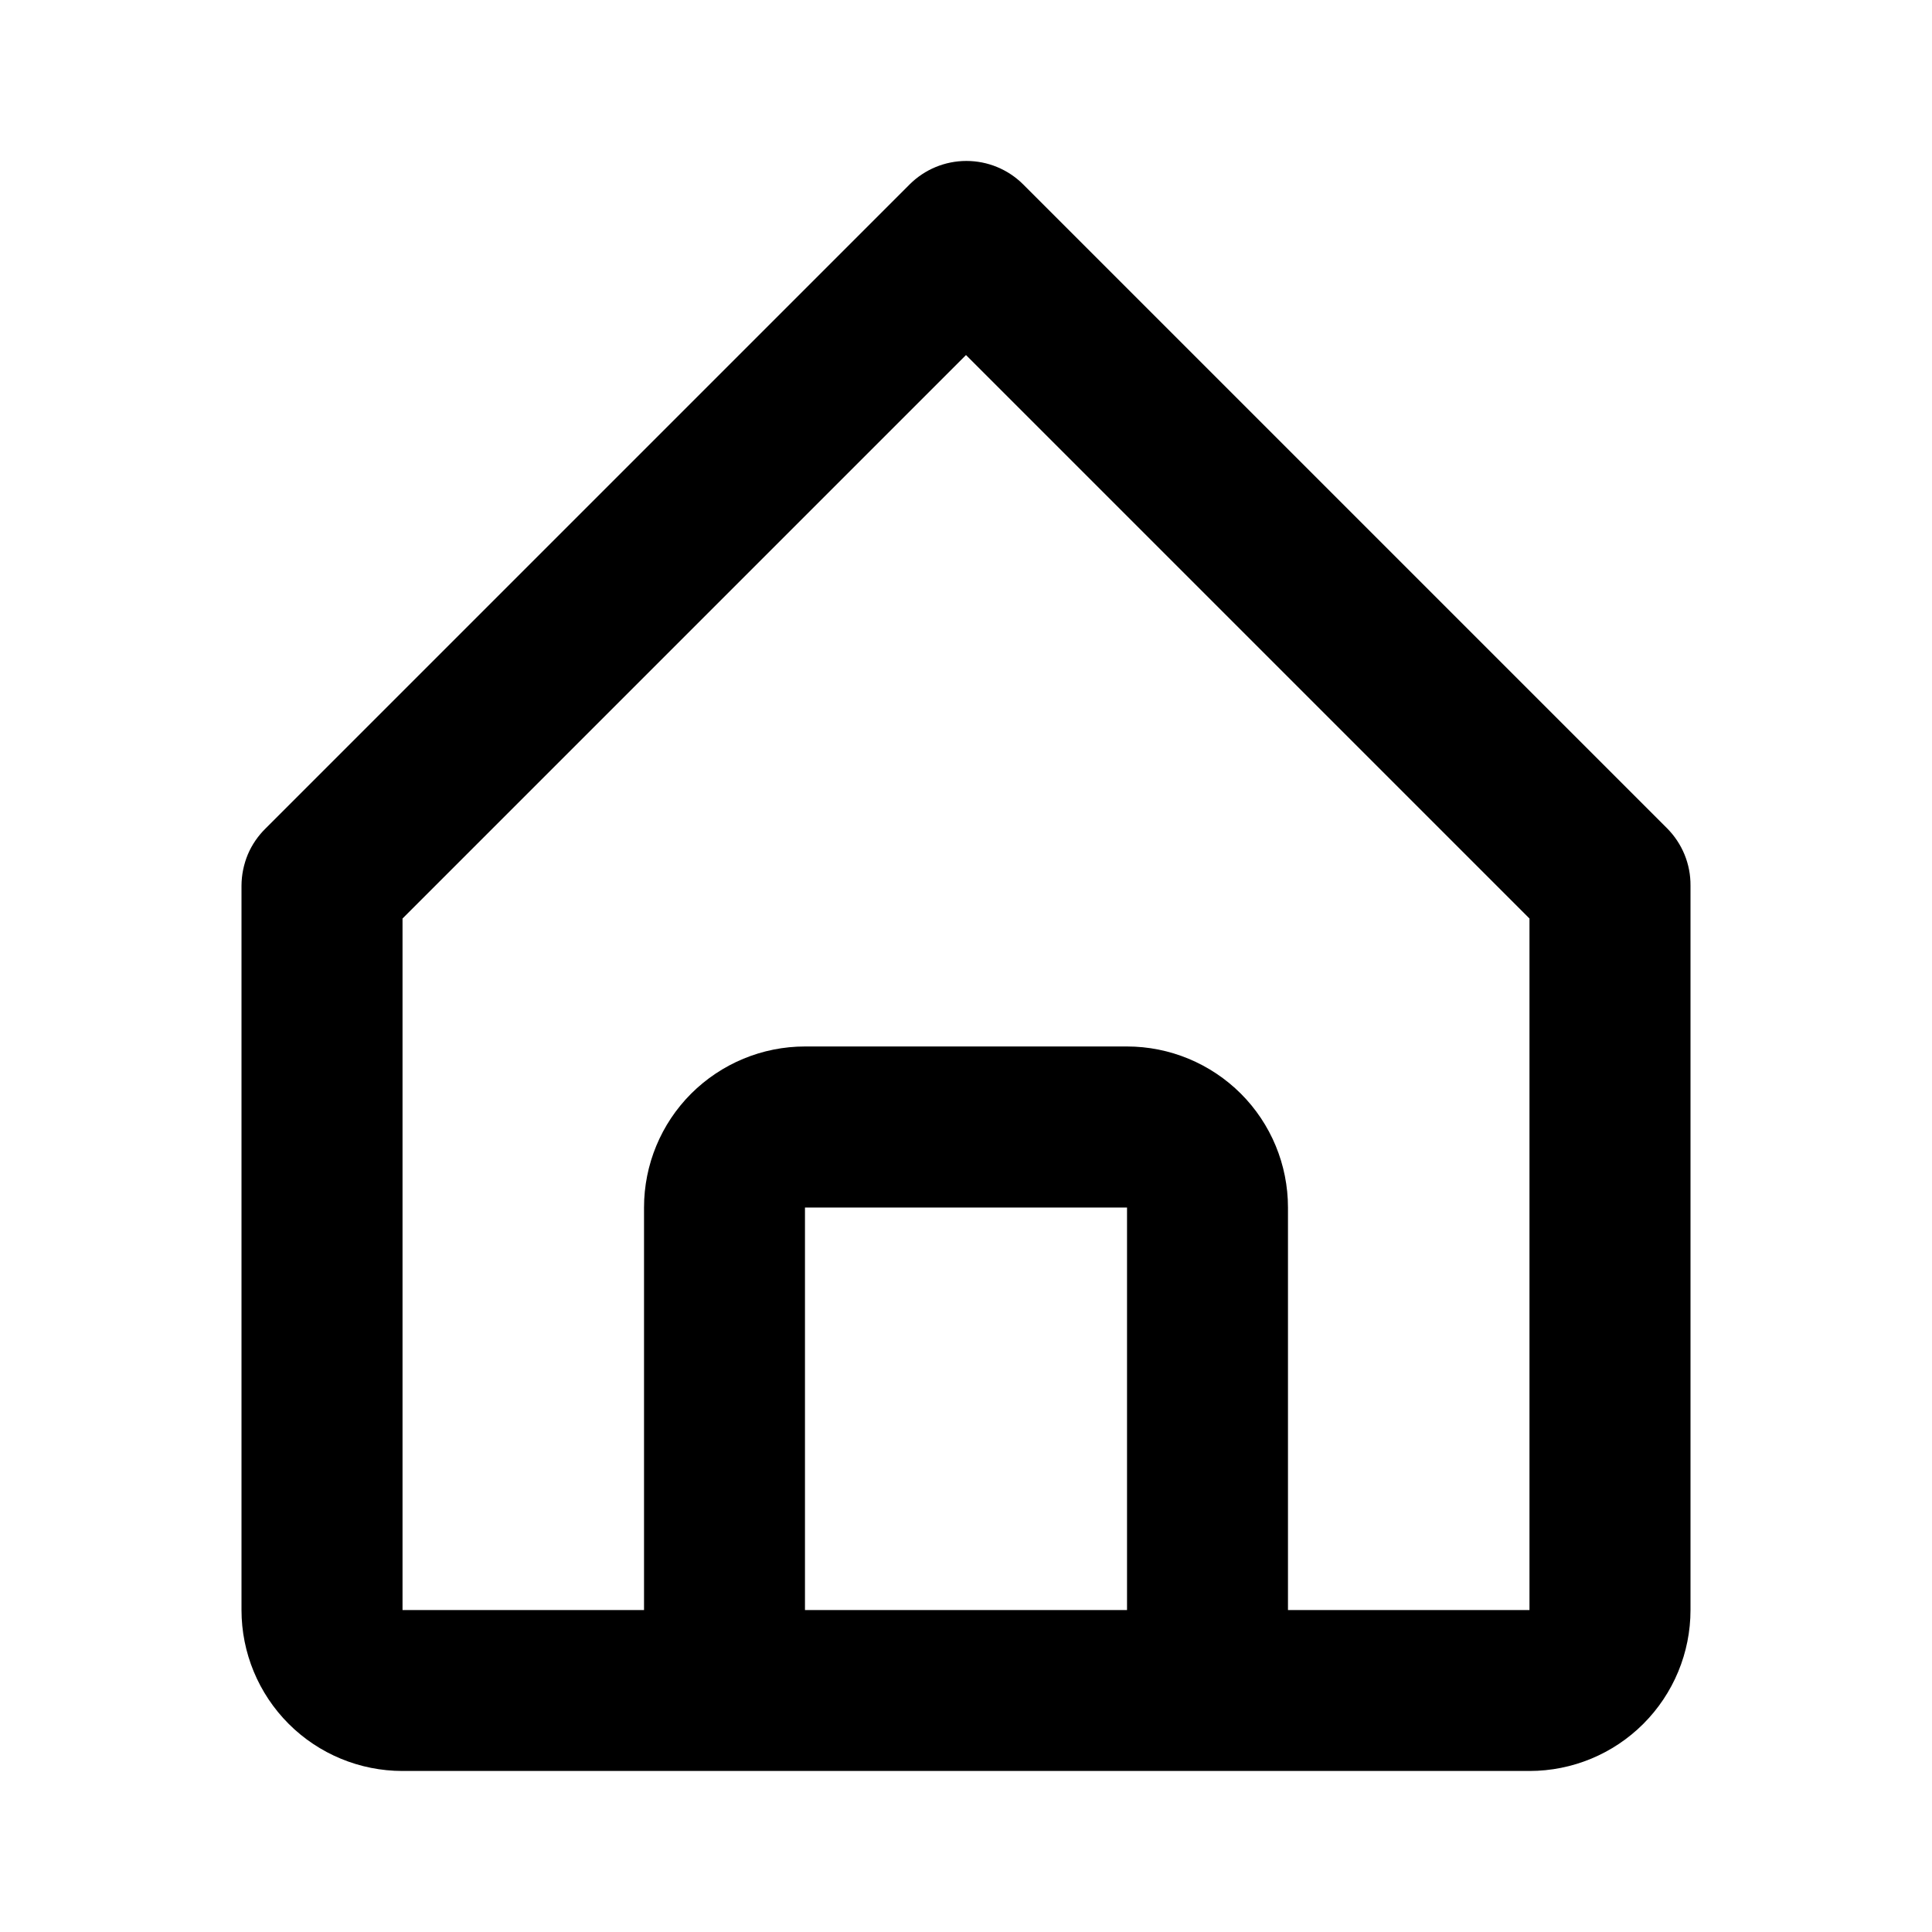
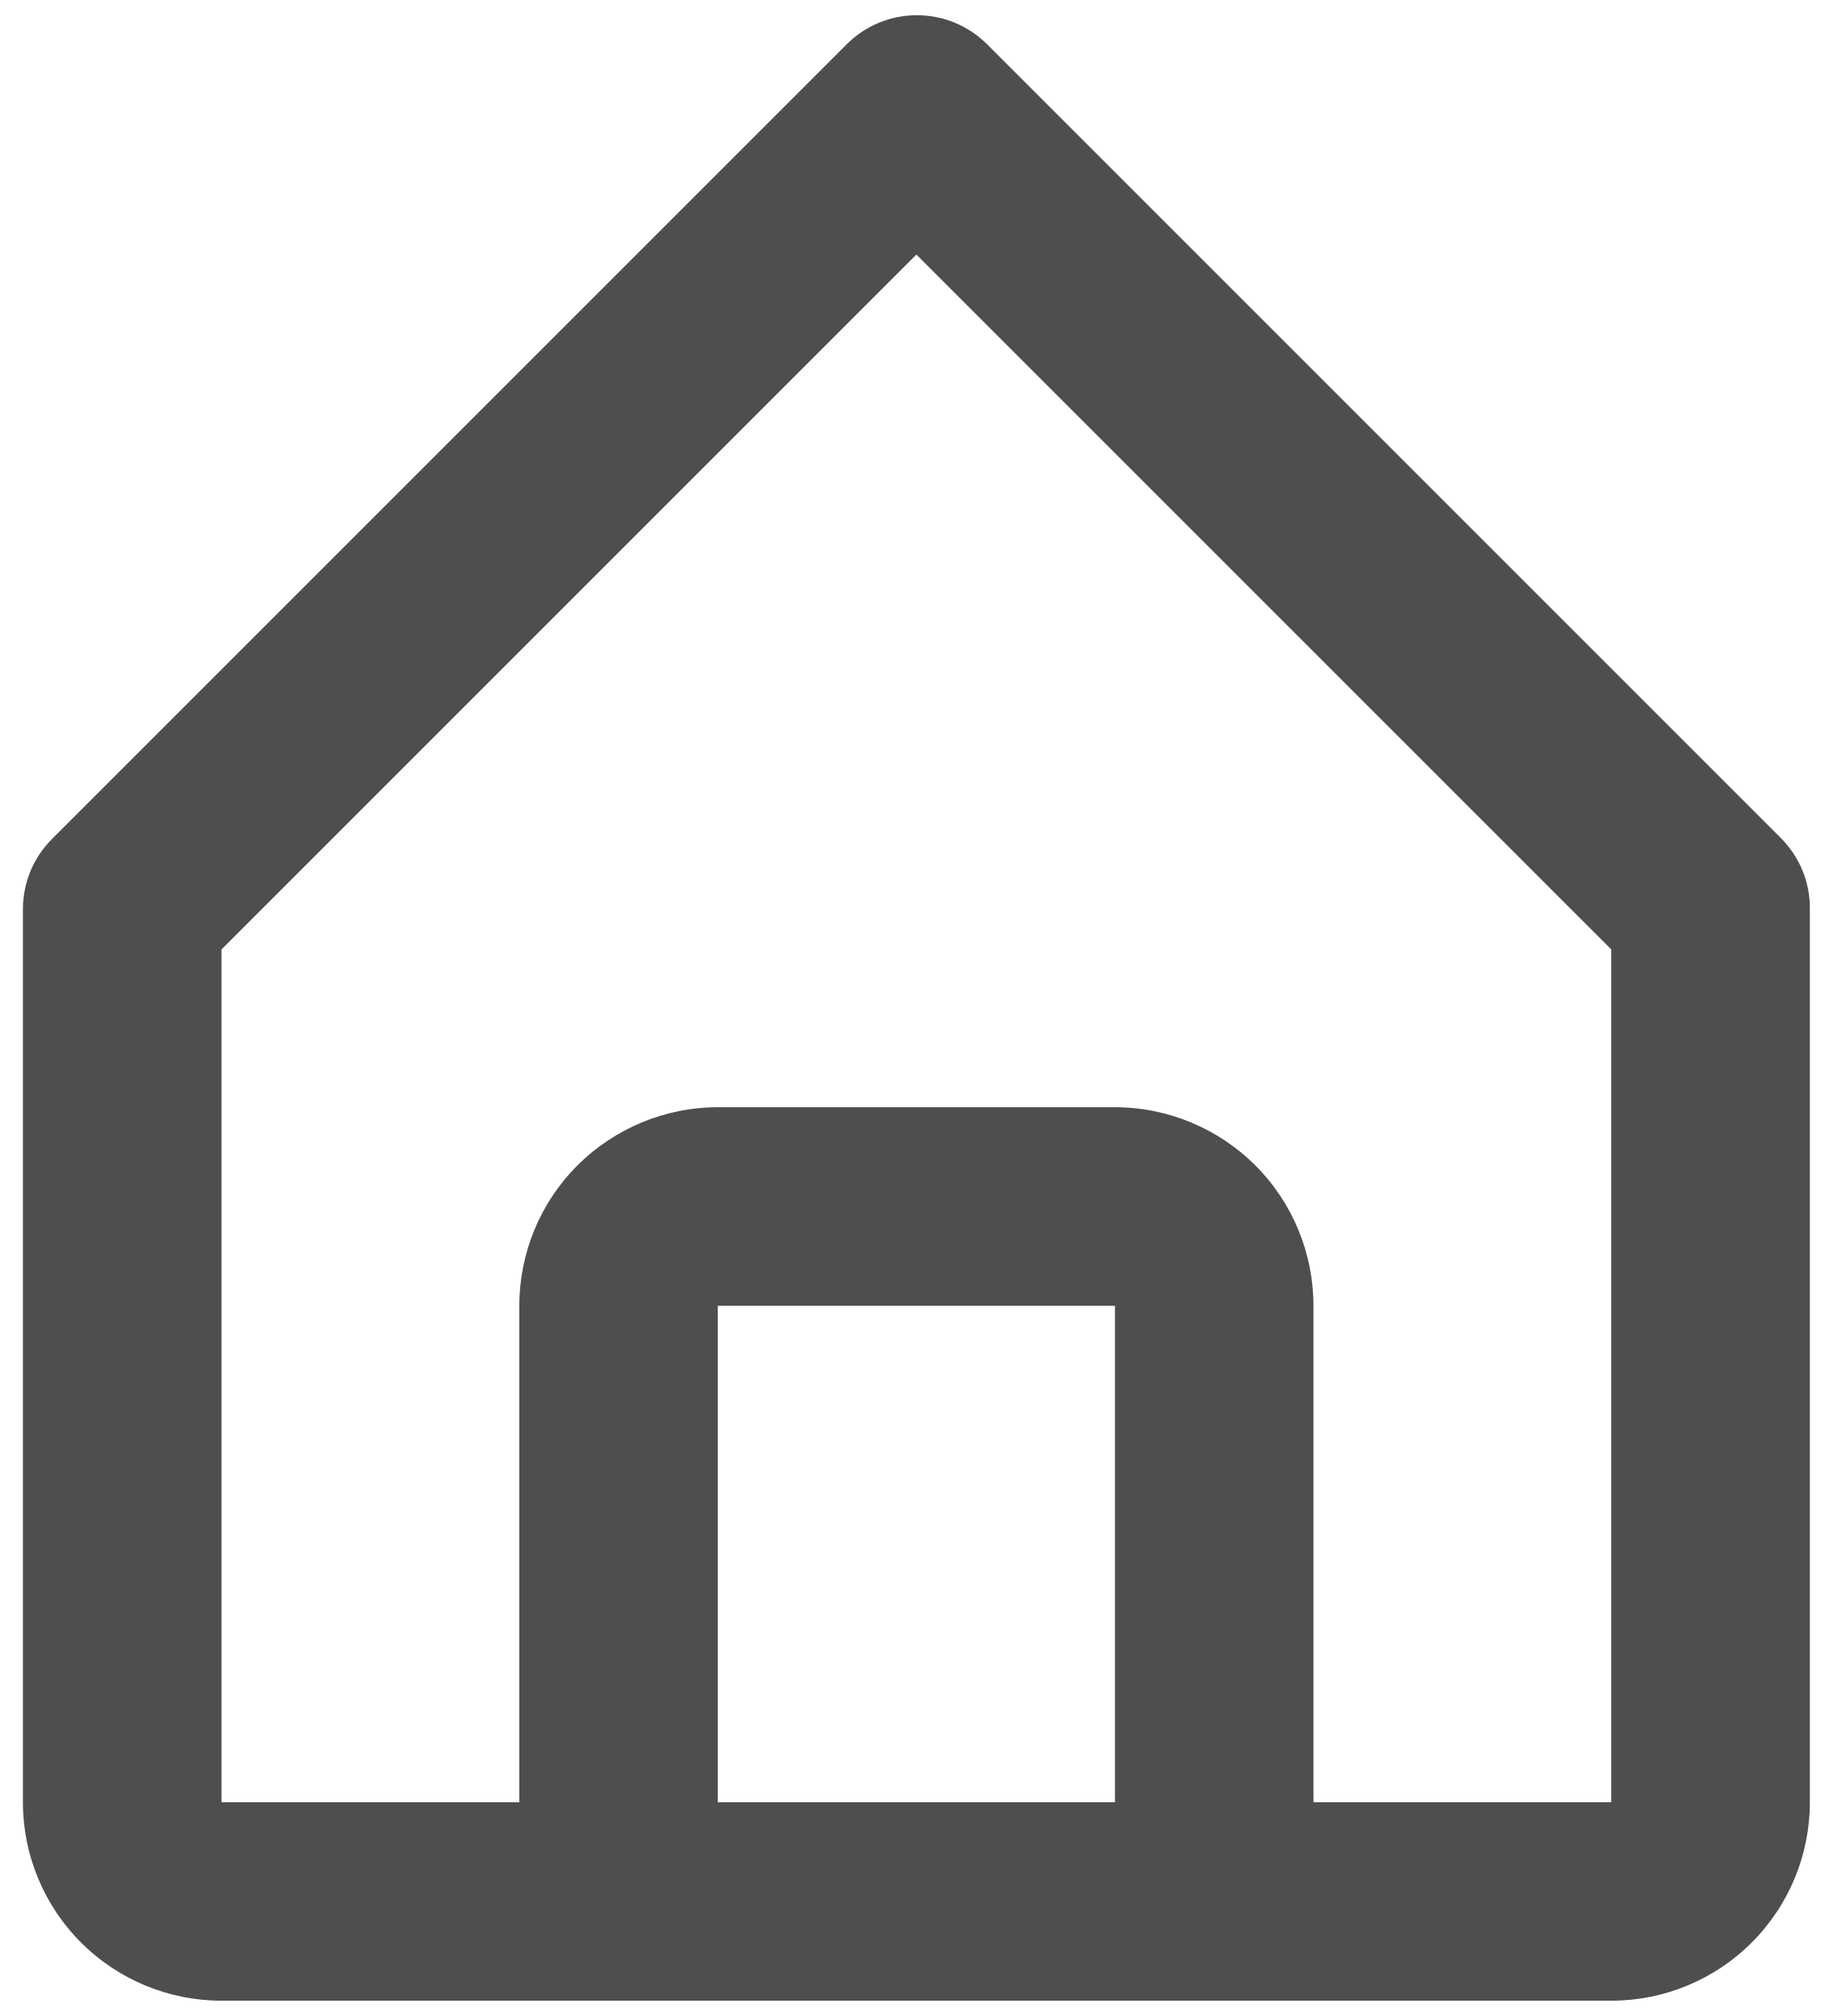
- <svg xmlns="http://www.w3.org/2000/svg" width="26" height="26" viewBox="0 0 26 26" fill="current">
-   <path d="M5.417 23.833H20.583C21.158 23.833 21.709 23.605 22.115 23.199C22.522 22.792 22.75 22.241 22.75 21.667V11.917C22.751 11.774 22.724 11.633 22.67 11.501C22.616 11.369 22.536 11.249 22.436 11.148L13.769 2.481C13.566 2.279 13.292 2.166 13.005 2.166C12.719 2.166 12.445 2.279 12.242 2.481L3.575 11.148C3.473 11.248 3.391 11.367 3.335 11.499C3.28 11.632 3.251 11.773 3.25 11.917V21.667C3.25 22.241 3.478 22.792 3.885 23.199C4.291 23.605 4.842 23.833 5.417 23.833ZM10.833 21.667V16.25H15.167V21.667H10.833ZM5.417 12.361L13 4.778L20.583 12.361V21.667H17.333V16.25C17.333 15.675 17.105 15.124 16.699 14.718C16.292 14.312 15.741 14.083 15.167 14.083H10.833C10.259 14.083 9.708 14.312 9.301 14.718C8.895 15.124 8.667 15.675 8.667 16.25V21.667H5.417V12.361Z" fill="current" />
+ <svg xmlns="http://www.w3.org/2000/svg" width="20" height="22" viewBox="0 0 20 22" fill="none">
+   <path d="M2.417 21.833H17.583C18.158 21.833 18.709 21.605 19.115 21.199C19.522 20.792 19.75 20.241 19.75 19.667V9.917C19.751 9.774 19.724 9.633 19.67 9.501C19.616 9.369 19.536 9.249 19.436 9.148L10.769 0.481C10.566 0.279 10.292 0.166 10.005 0.166C9.719 0.166 9.445 0.279 9.242 0.481L0.575 9.148C0.473 9.248 0.391 9.368 0.335 9.5C0.28 9.632 0.251 9.773 0.25 9.917V19.667C0.25 20.241 0.478 20.792 0.885 21.199C1.291 21.605 1.842 21.833 2.417 21.833ZM7.833 19.667V14.25H12.167V19.667H7.833ZM2.417 10.361L10 2.778L17.583 10.361V19.667H14.333V14.25C14.333 13.675 14.105 13.124 13.699 12.718C13.292 12.312 12.741 12.083 12.167 12.083H7.833C7.259 12.083 6.708 12.312 6.301 12.718C5.895 13.124 5.667 13.675 5.667 14.25V19.667H2.417V10.361Z" fill="#4E4E4E" />
</svg>
